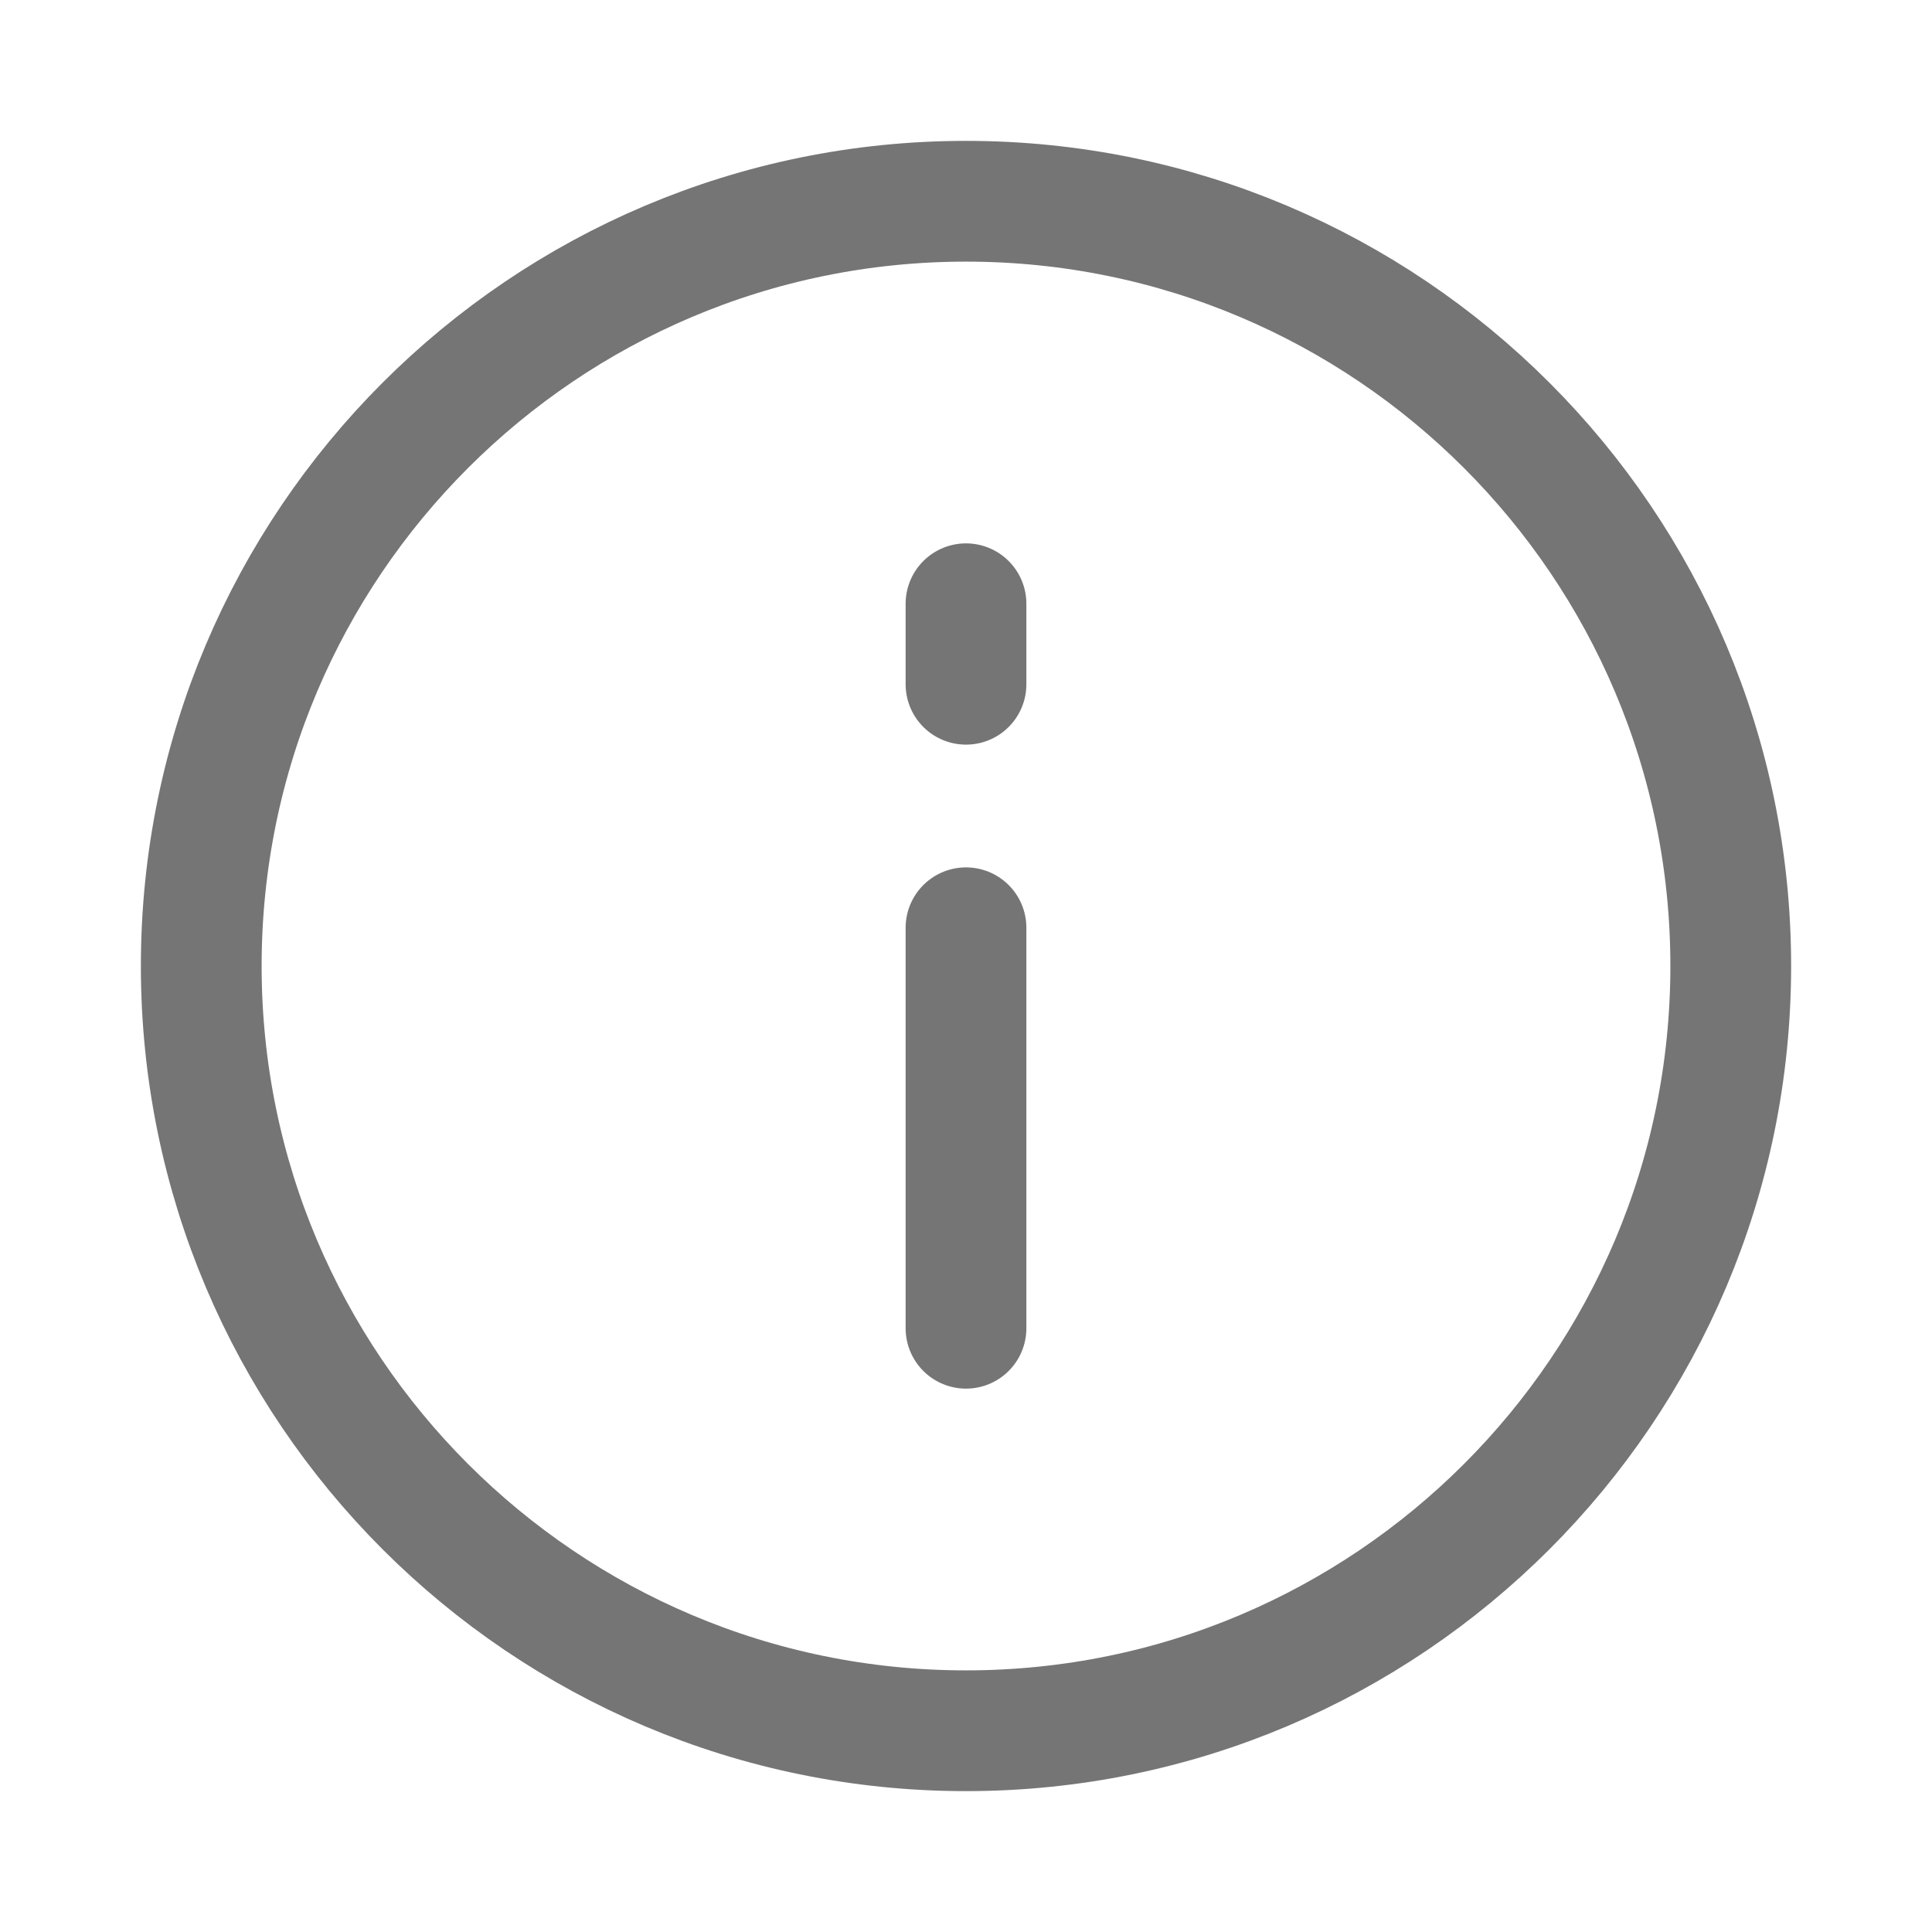
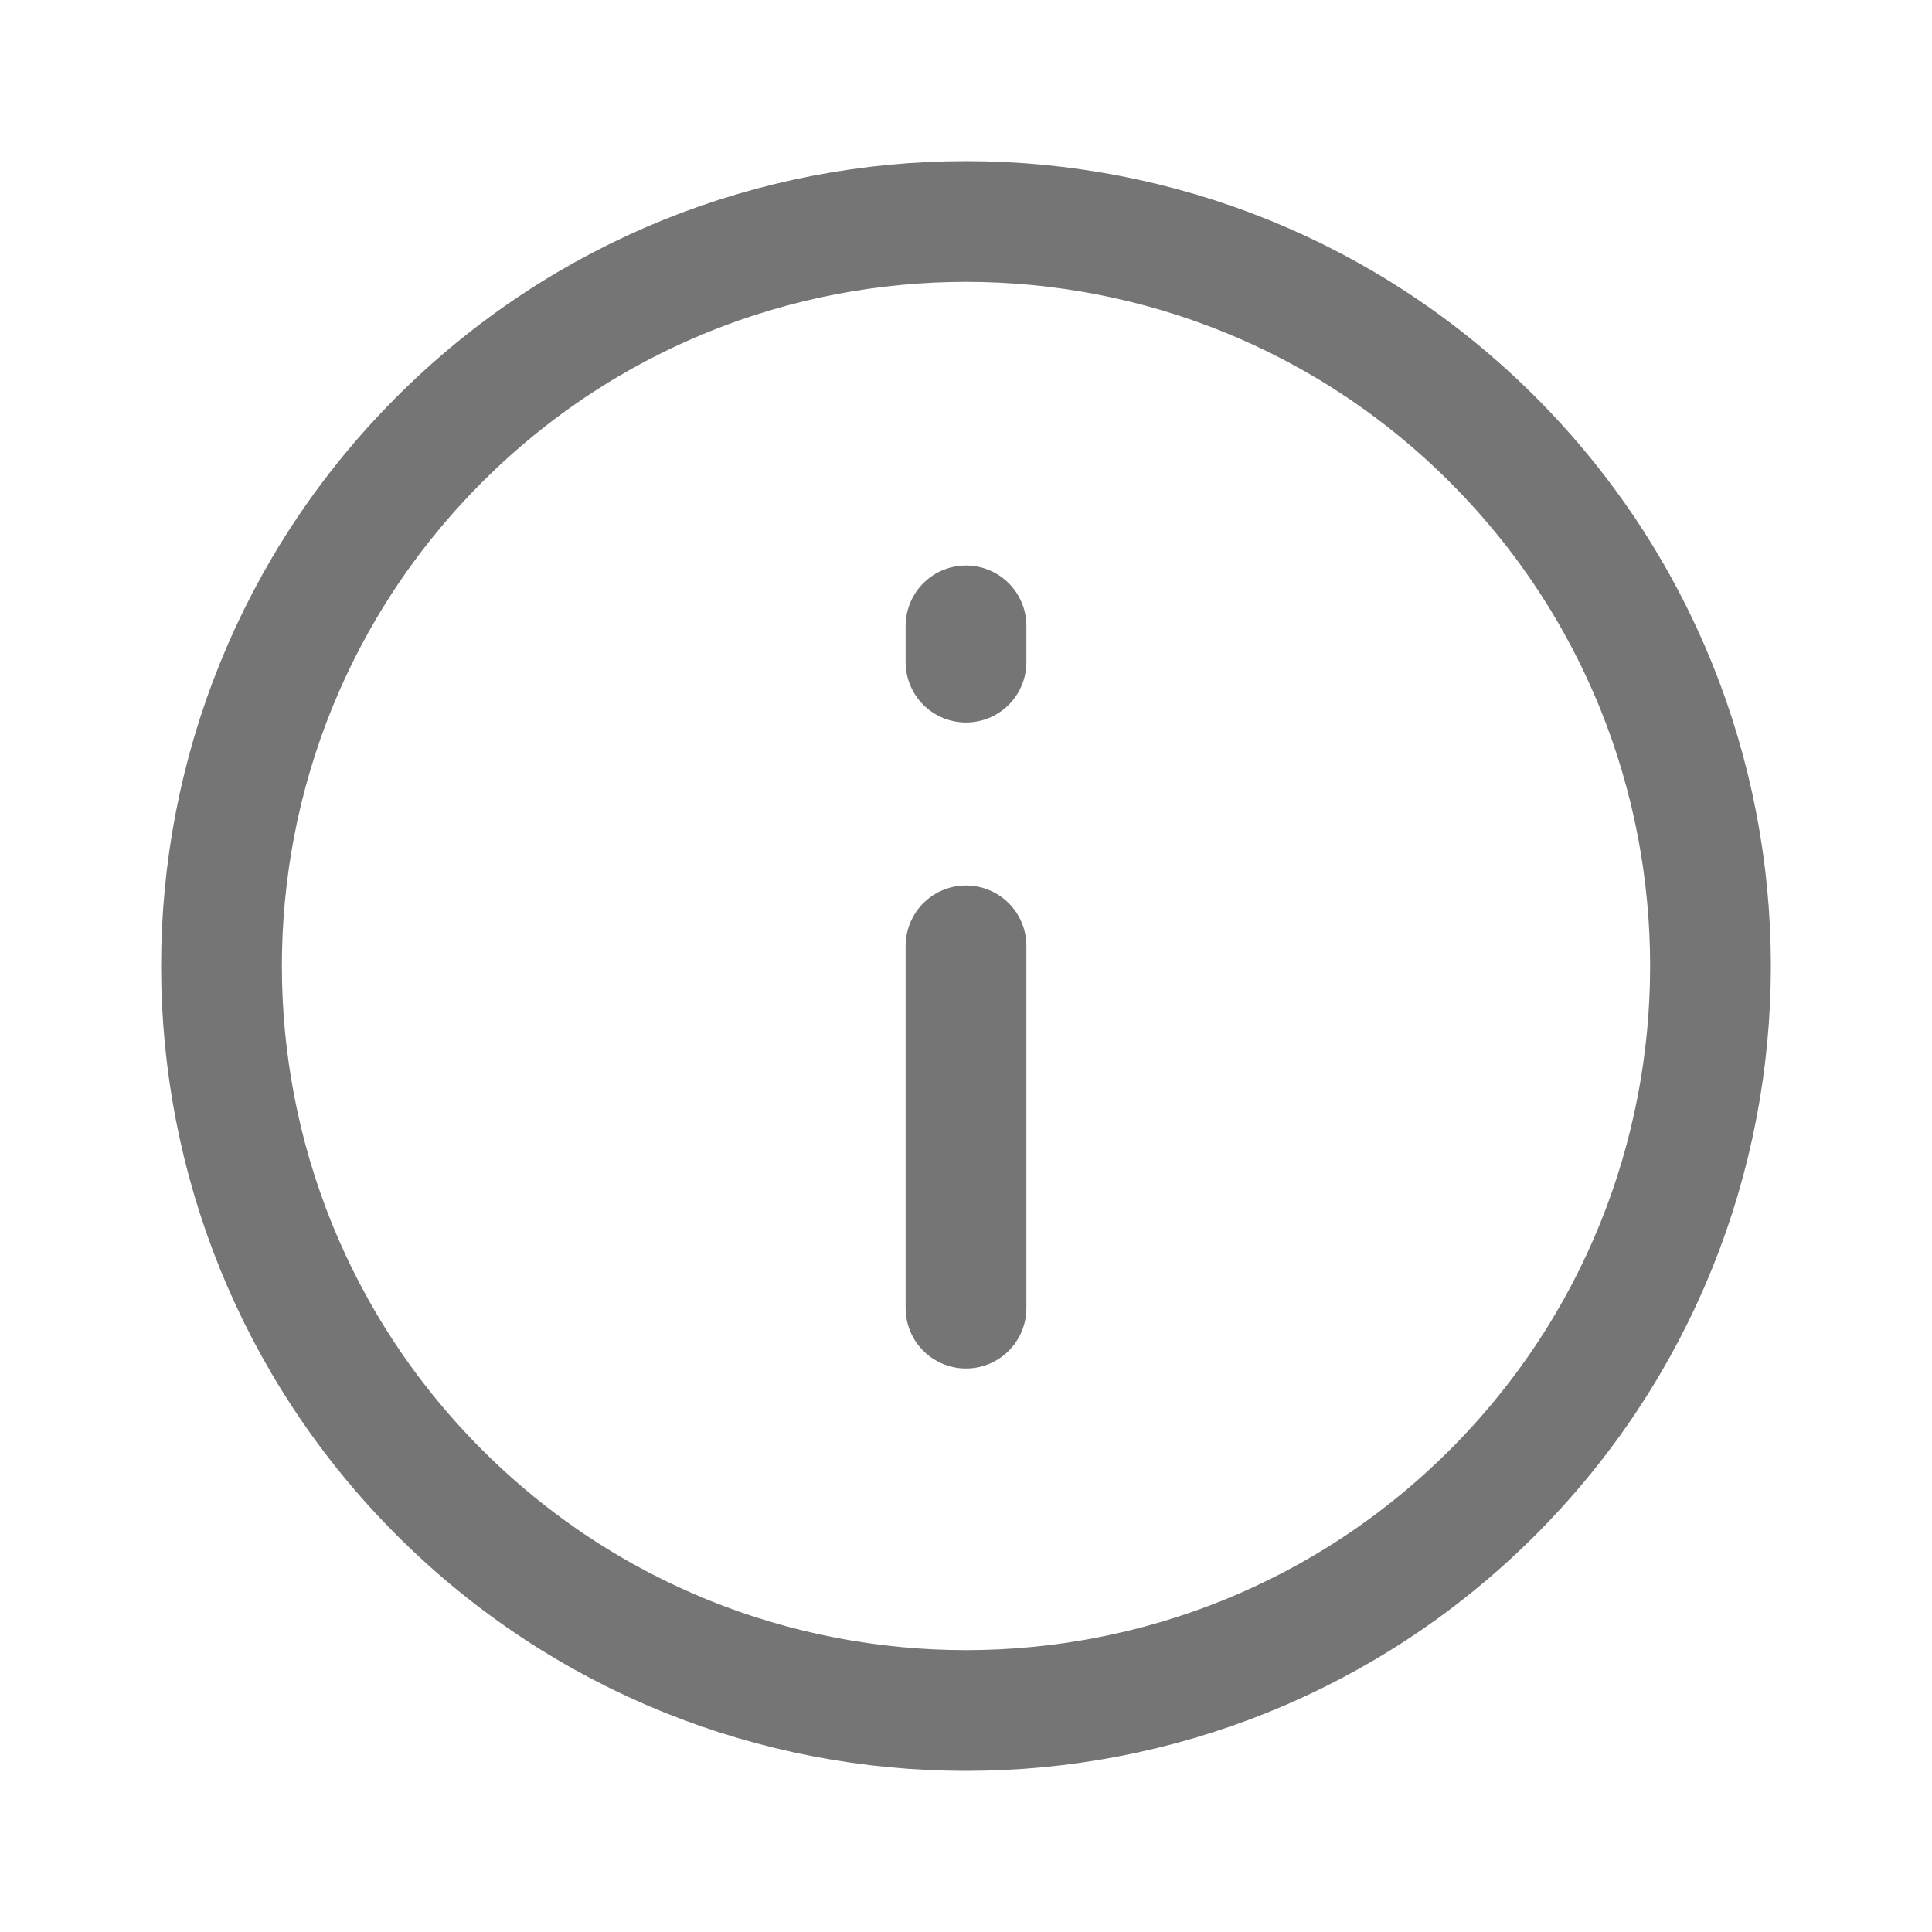
- <svg xmlns="http://www.w3.org/2000/svg" fill-rule="evenodd" stroke-linecap="round" stroke-linejoin="round" stroke-miterlimit="1.414" clip-rule="evenodd" viewBox="0 0 24 24">
-   <path fill="none" stroke="#757575" stroke-width="1.5" d="M12 2.5c-5.244 0-9.5 4.256-9.5 9.5s4.256 9.5 9.5   9.5 9.5-4.256 9.5-9.5-4.256-9.5-9.5-9.5zm0   9.025V16.5m0-8v-1 1z" />
+ <svg xmlns="http://www.w3.org/2000/svg" fill-rule="evenodd" stroke-linecap="round" stroke-linejoin="round" stroke-miterlimit="1.5" clip-rule="evenodd" viewBox="0 0 24 24">
+   <path fill="none" stroke="#757575" stroke-width="1.5" d="M5.459 5.459c3.61-3.61 9.472-3.61 13.082 0 3.61   3.61 3.61 9.472 0 13.082-3.61 3.61-9.472   3.61-13.082 0-3.61-3.61-3.61-9.472   0-13.082z M12 8.225v-.45.45zM12    16.25v-4.5 4.5z" />
</svg>
